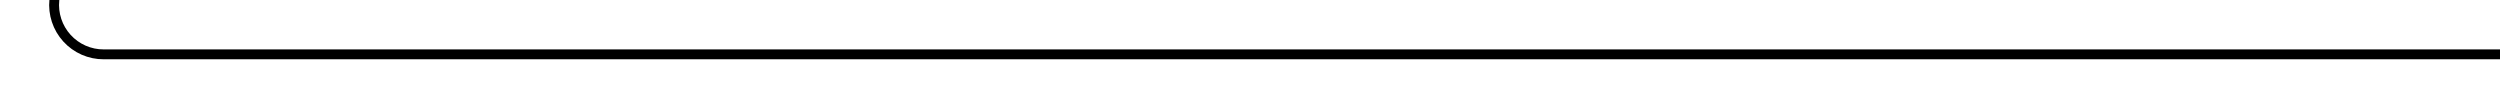
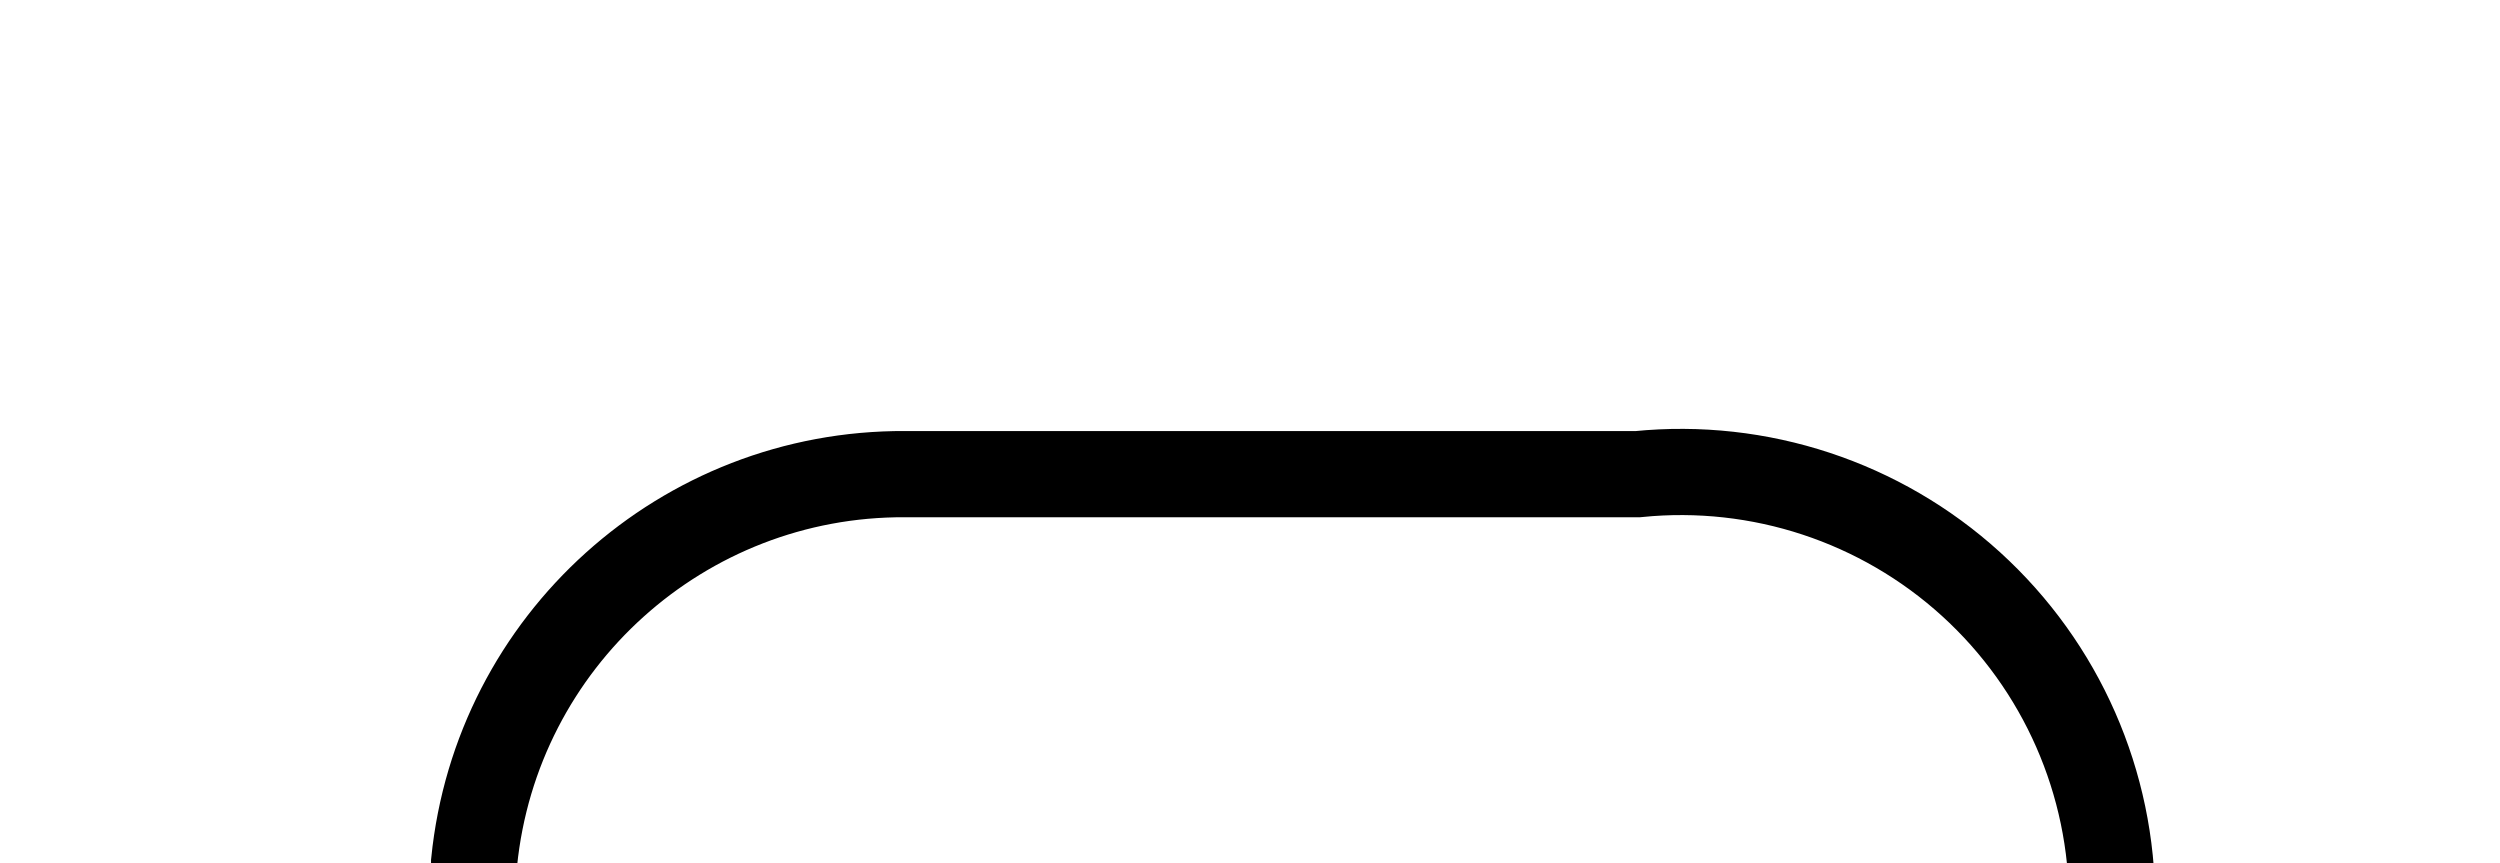
- <svg xmlns="http://www.w3.org/2000/svg" version="1.1" width="253px" height="10px" preserveAspectRatio="xMinYMid meet" viewBox="1512 542  253 8">
-   <path d="M 1517.5 385  L 1517.5 541  A 5 5 0 0 0 1522.5 546.5 L 1765 546.5  " stroke-width="1" stroke="#000000" fill="none" />
-   <path d="M 1517.5 384  A 3 3 0 0 0 1514.5 387 A 3 3 0 0 0 1517.5 390 A 3 3 0 0 0 1520.5 387 A 3 3 0 0 0 1517.5 384 Z " fill-rule="nonzero" fill="#000000" stroke="none" />
+ <svg xmlns="http://www.w3.org/2000/svg" version="1.1" width="29px" height="10px" preserveAspectRatio="xMinYMid meet" viewBox="226 176  29 8">
+   <path d="M 231.5 197  L 231.5 185  A 5 5 0 0 1 236.5 180.5 L 245 180.5  A 5 5 0 0 1 250.5 185.5 L 250.5 605  A 5 5 0 0 1 245.5 610.5 L 187 610.5  " stroke-width="1" stroke="#000000" fill="none" />
+   <path d="M 231.5 192  A 3 3 0 0 0 228.5 195 A 3 3 0 0 0 231.5 198 A 3 3 0 0 0 234.5 195 A 3 3 0 0 0 231.5 192 Z " fill-rule="nonzero" fill="#000000" stroke="none" />
</svg>
